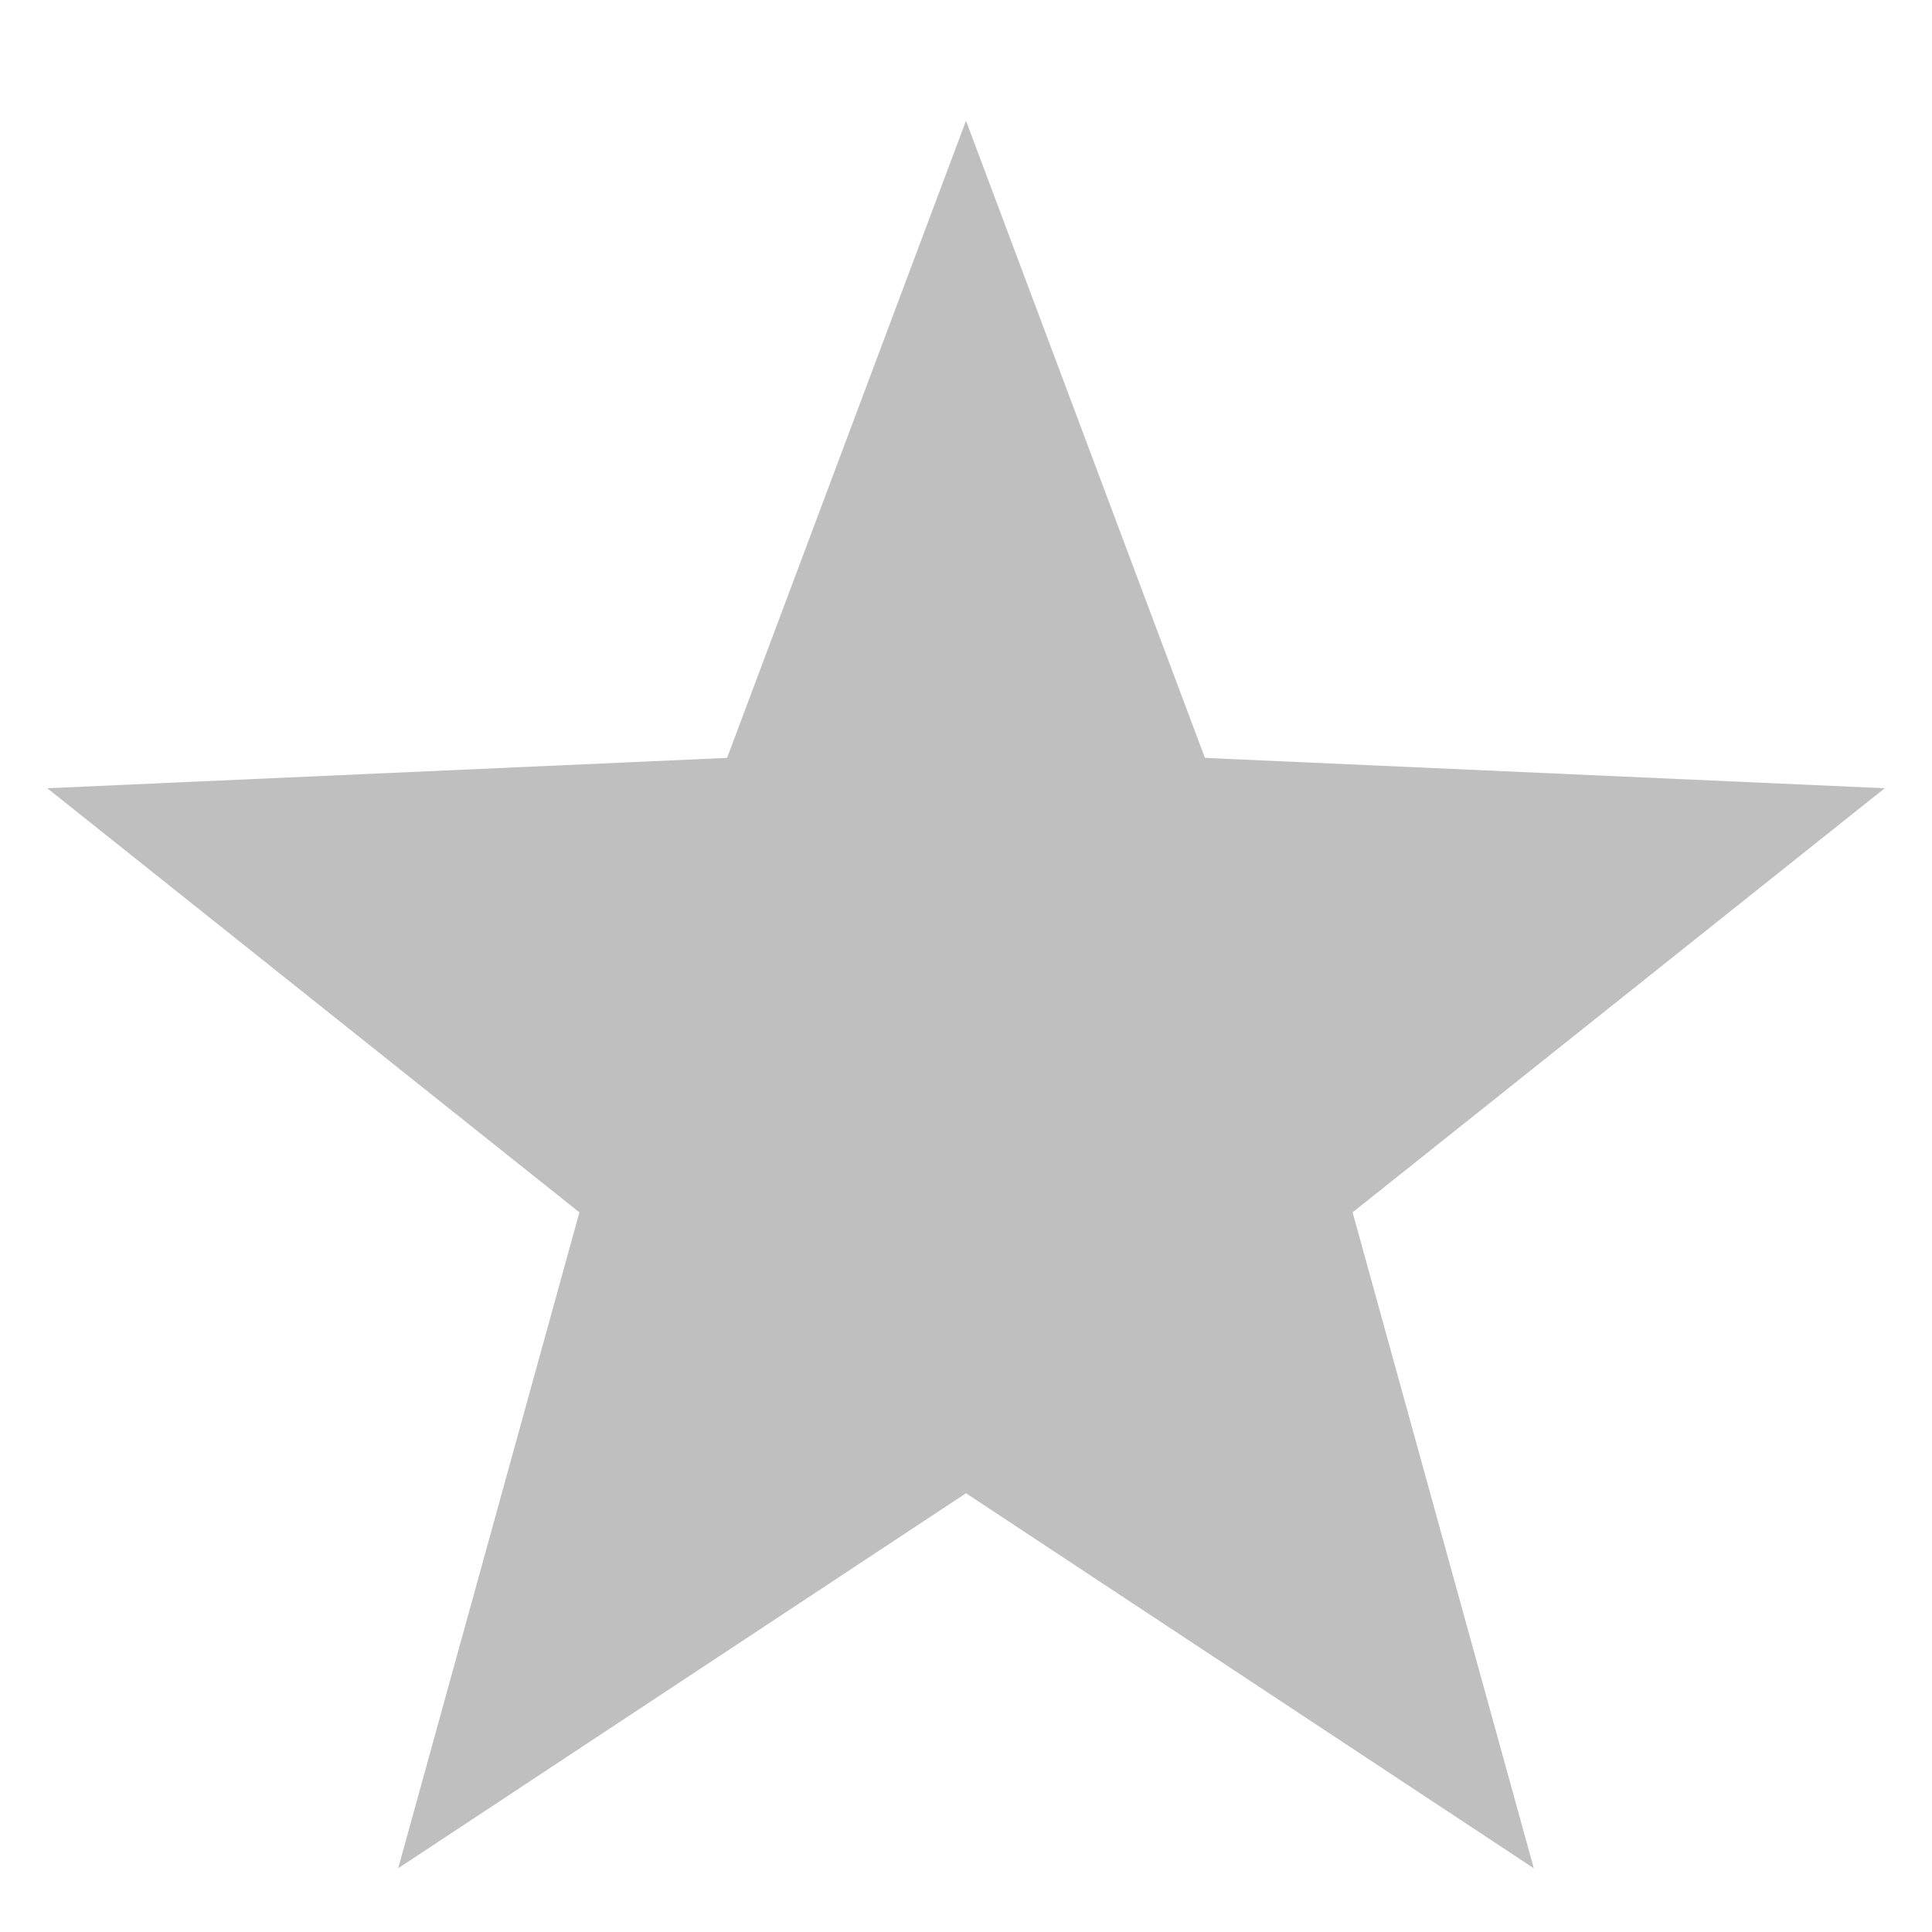
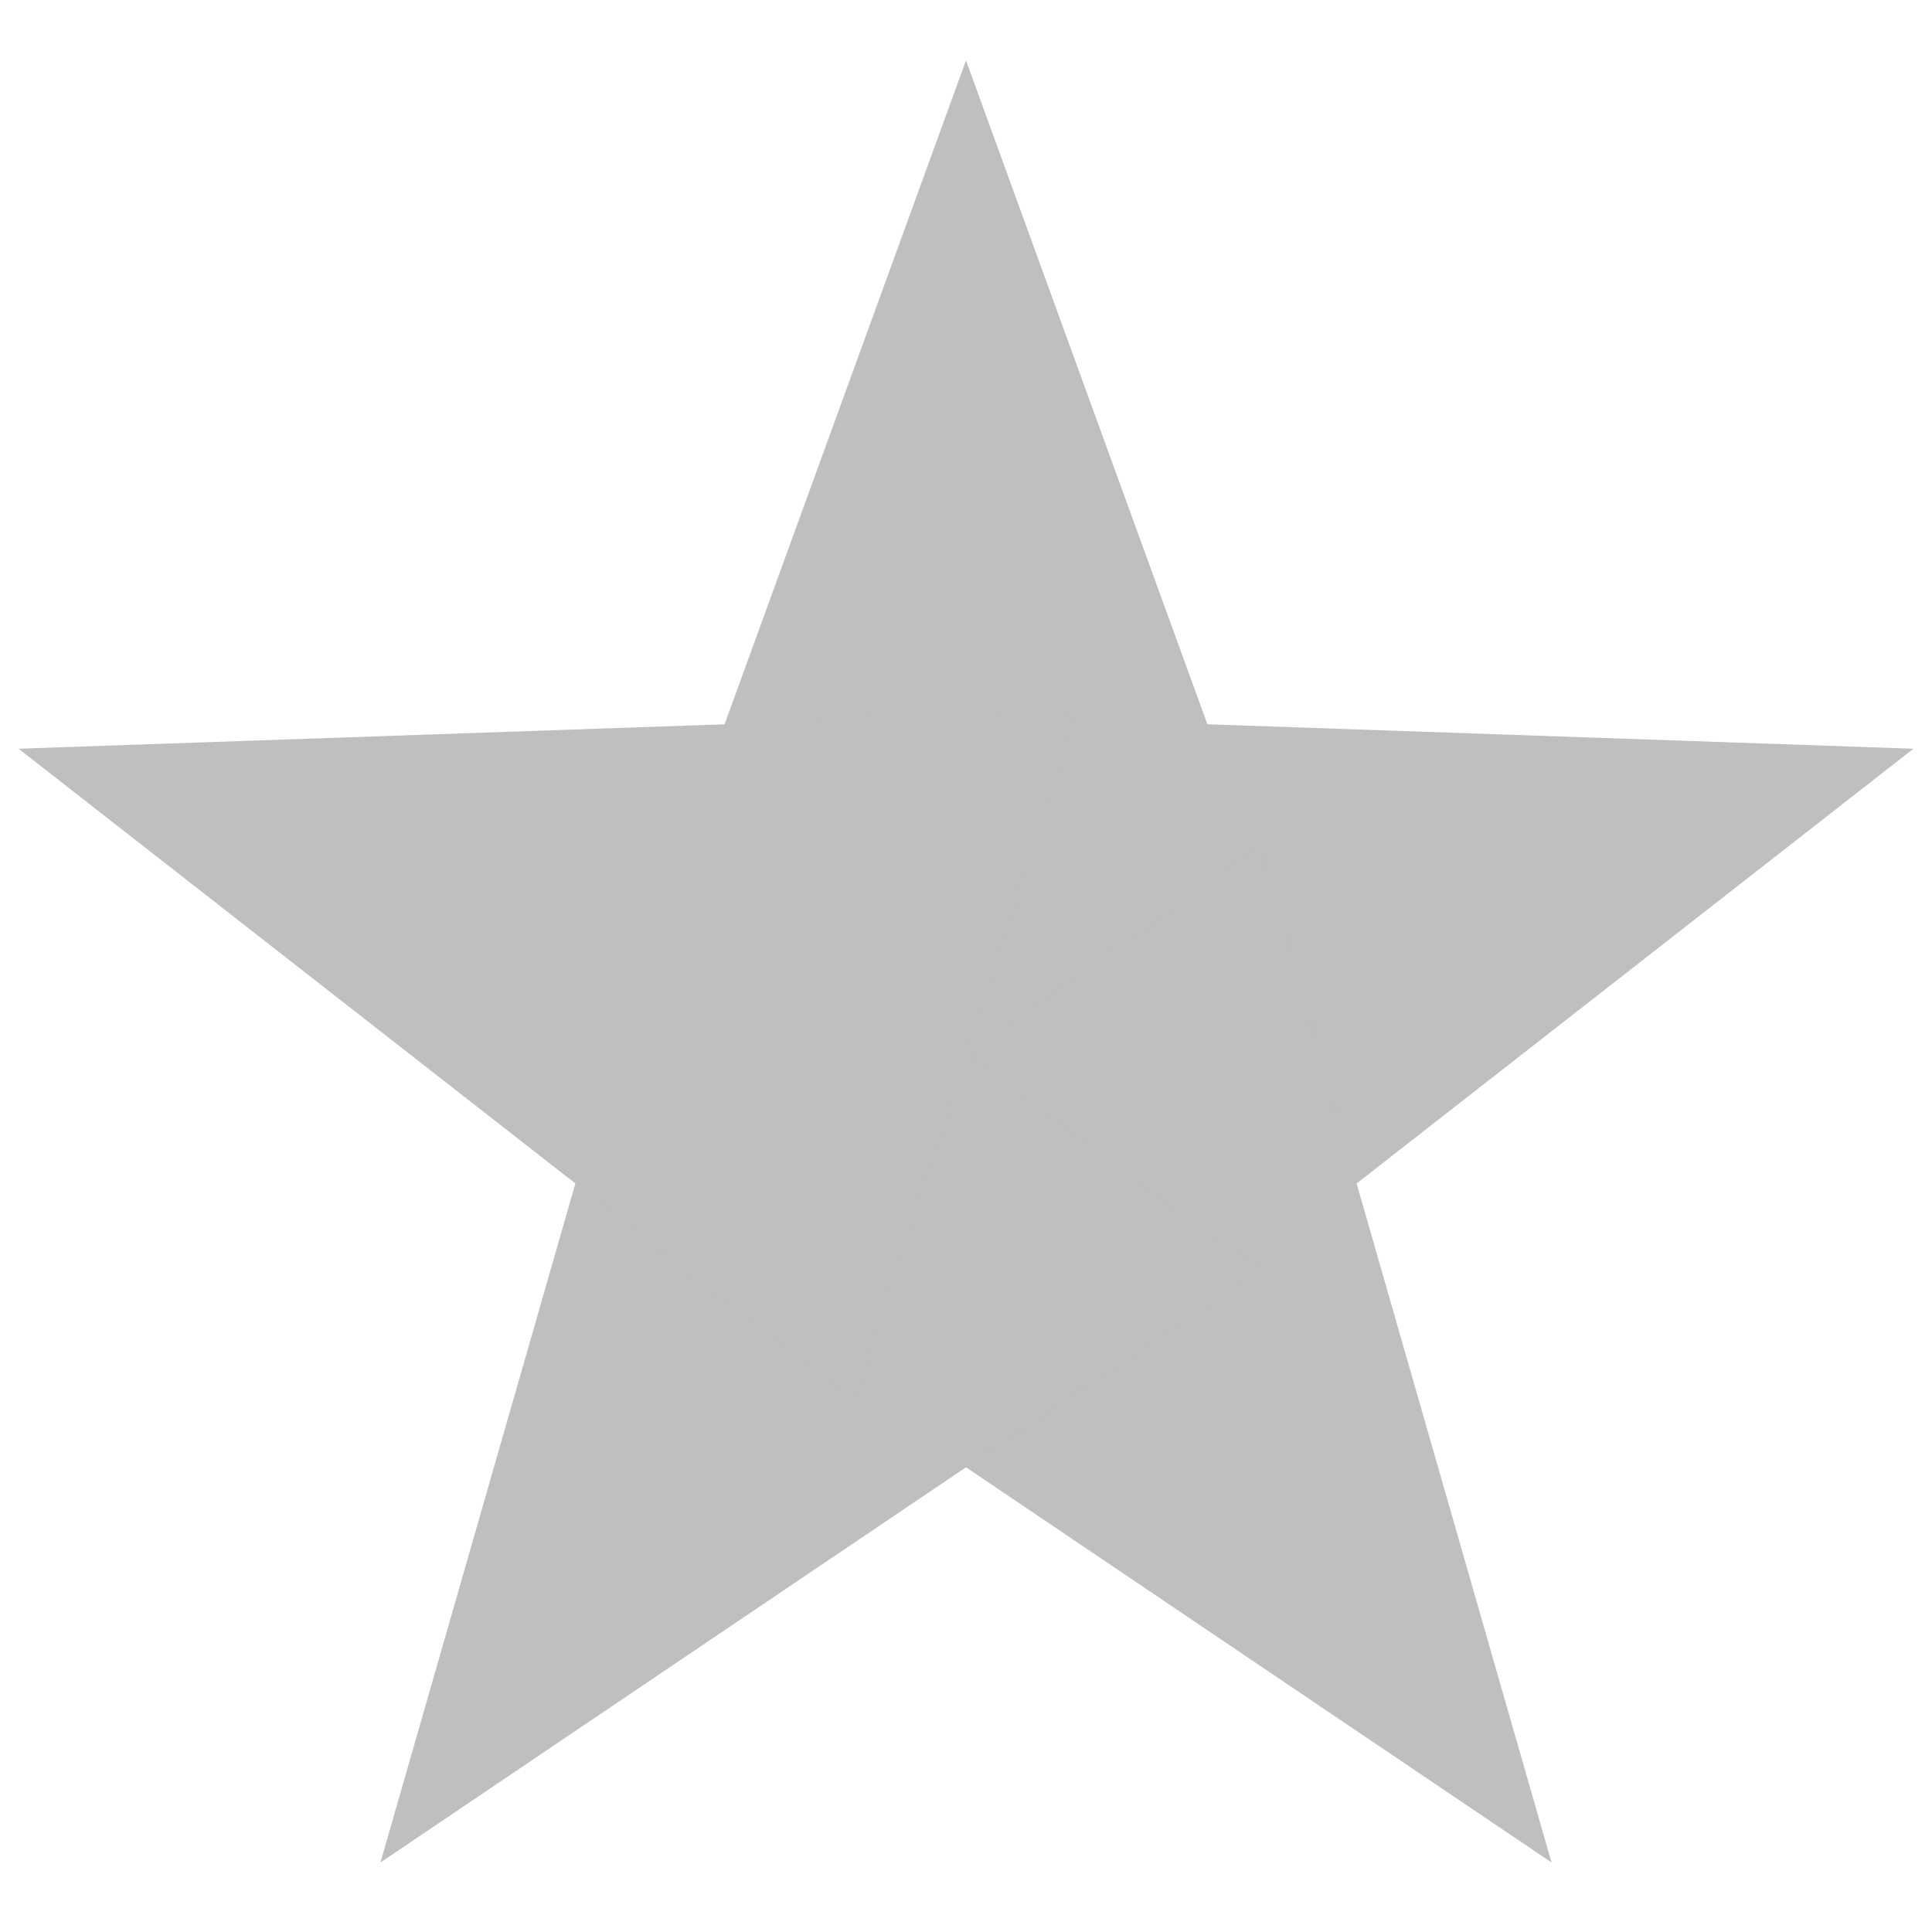
- <svg xmlns="http://www.w3.org/2000/svg" version="1.1" width="320" height="320">
+ <svg xmlns="http://www.w3.org/2000/svg" xmlns:xlink="http://www.w3.org/1999/xlink" version="1.1" width="320" height="320">
  <g fill="#bfbfbf">
-     <polygon points="160,20 220,180 100,180" />
-     <polygon points="160,20 220,180 100,180" transform="rotate(72 160 180)" />
-     <polygon points="160,20 220,180 100,180" transform="rotate(144 160 180)" />
-     <polygon points="160,20 220,180 100,180" transform="rotate(216 160 180)" />
-     <polygon points="160,20 220,180 100,180" transform="rotate(288 160 180)" />
+     <polygon id="polygon" points="160,10 220,175 100,175" />
+     <use xlink:href="#polygon" transform="rotate(72 160 175)" />
+     <use xlink:href="#polygon" transform="rotate(144 160 175)" />
+     <use xlink:href="#polygon" transform="rotate(216 160 175)" />
+     <use xlink:href="#polygon" transform="rotate(288 160 175)" />
  </g>
</svg>
